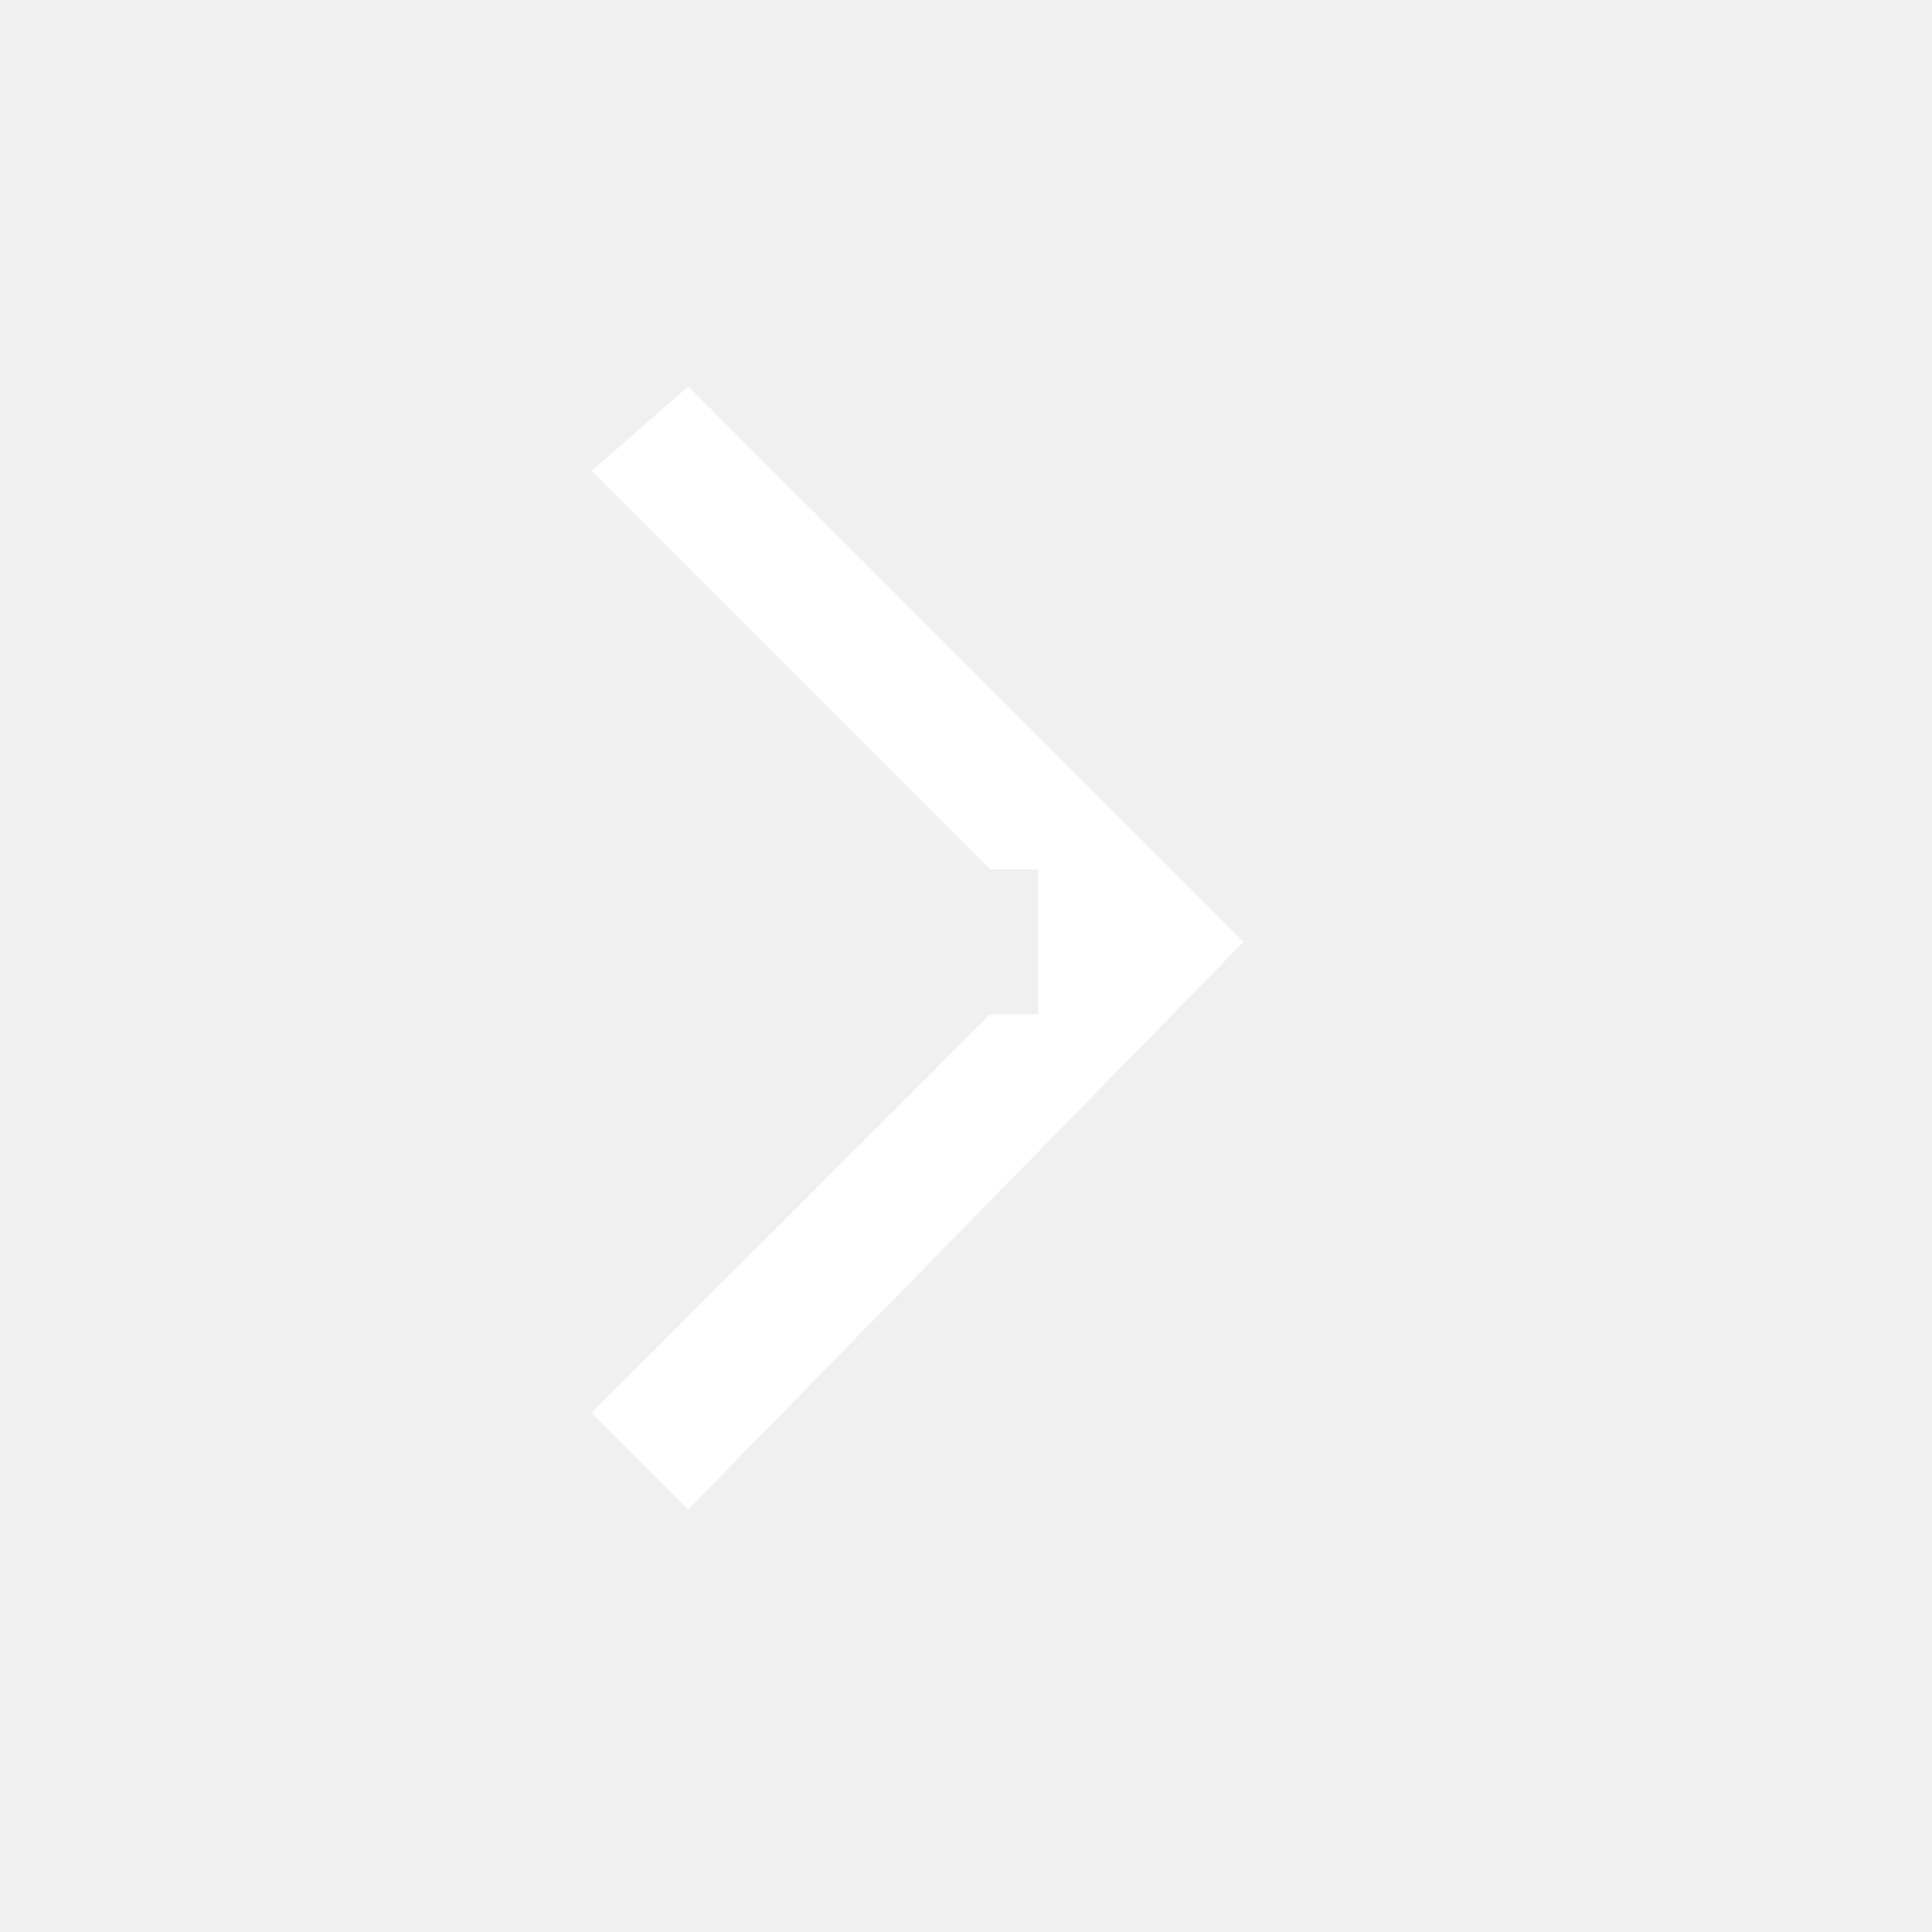
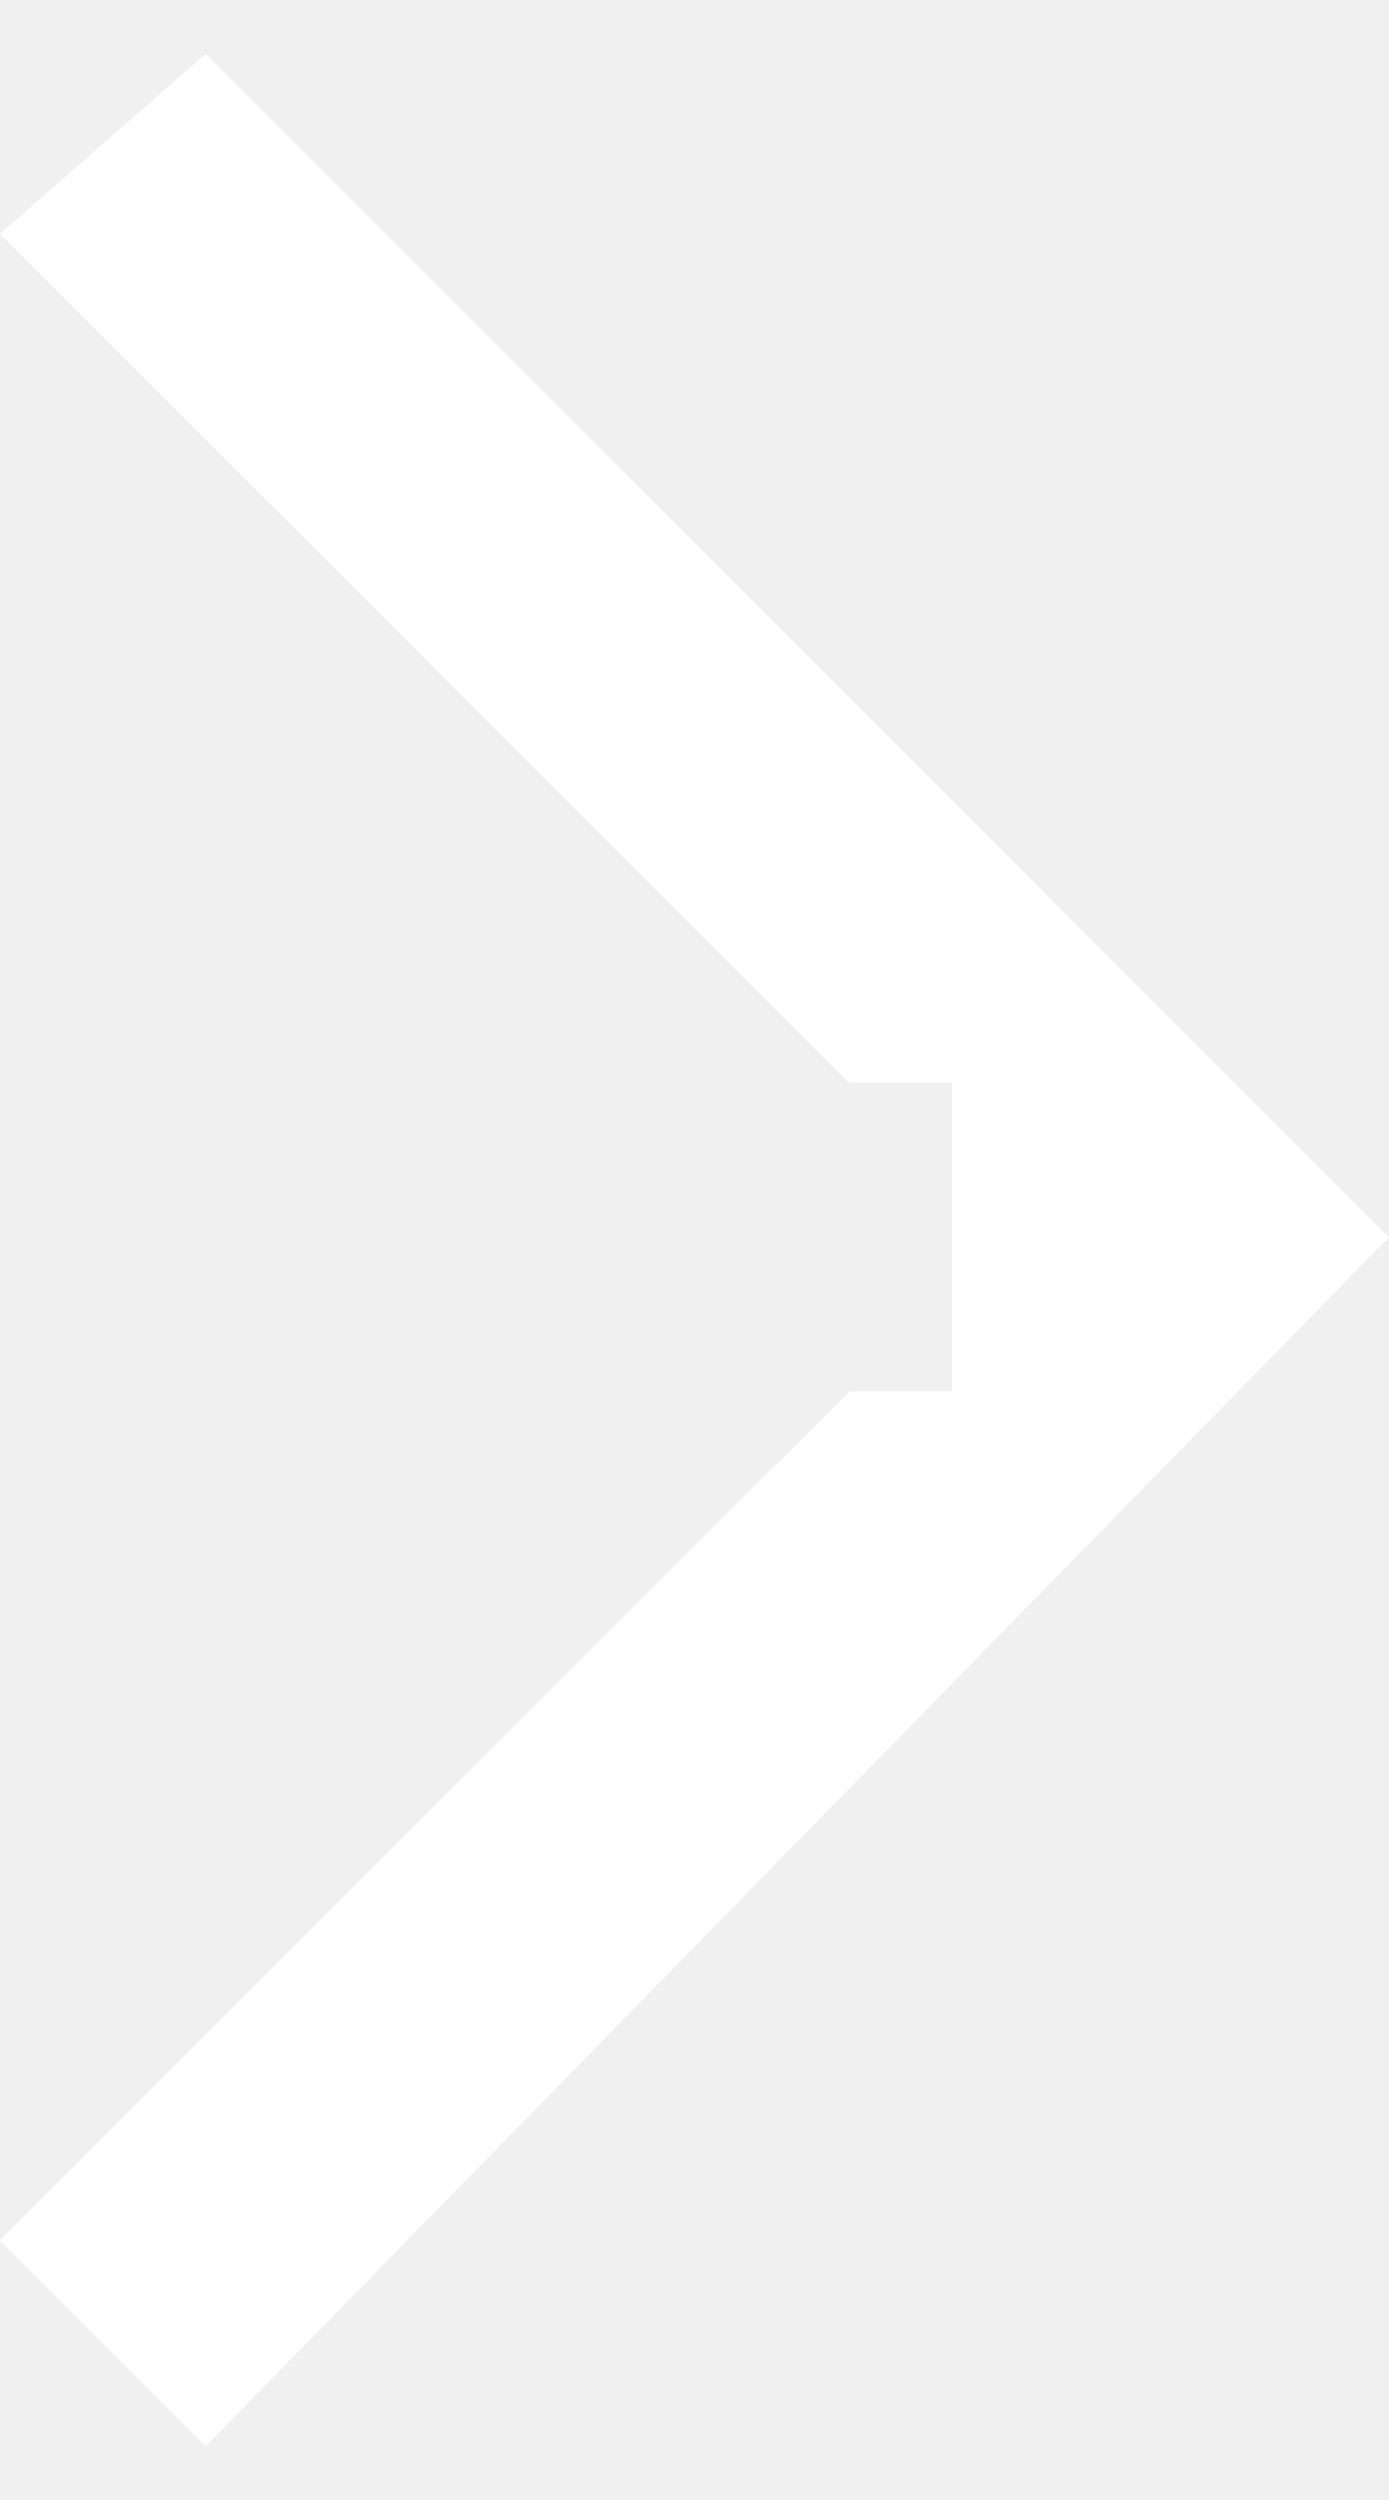
- <svg xmlns="http://www.w3.org/2000/svg" version="1.1" id="Layer_1" x="0px" y="0px" viewBox="0 0 16 16" enable-background="new 0 0 16 16" xml:space="preserve">
-   <polygon fill="#FFFFFF" points="4.9,3.9 5.7,3.2 10.3,7.8 5.7,12.5 4.9,11.7 8.2,8.4 8.6,8.4 8.6,7.2 8.2,7.2 " />
+ <svg xmlns="http://www.w3.org/2000/svg" version="1.1" id="Layer_1" x="0px" y="0px" width="5px" height="9px" viewBox="0 0 5 9" enable-background="new 0 0 5 9" xml:space="preserve">
+   <polygon fill="#FFFFFF" points="0,0.842 0.741,0.194 5,4.454 0.741,8.806 0,8.065 3.057,5.009 3.428,5.009 3.428,3.898 3.057,3.898   " />
</svg>
